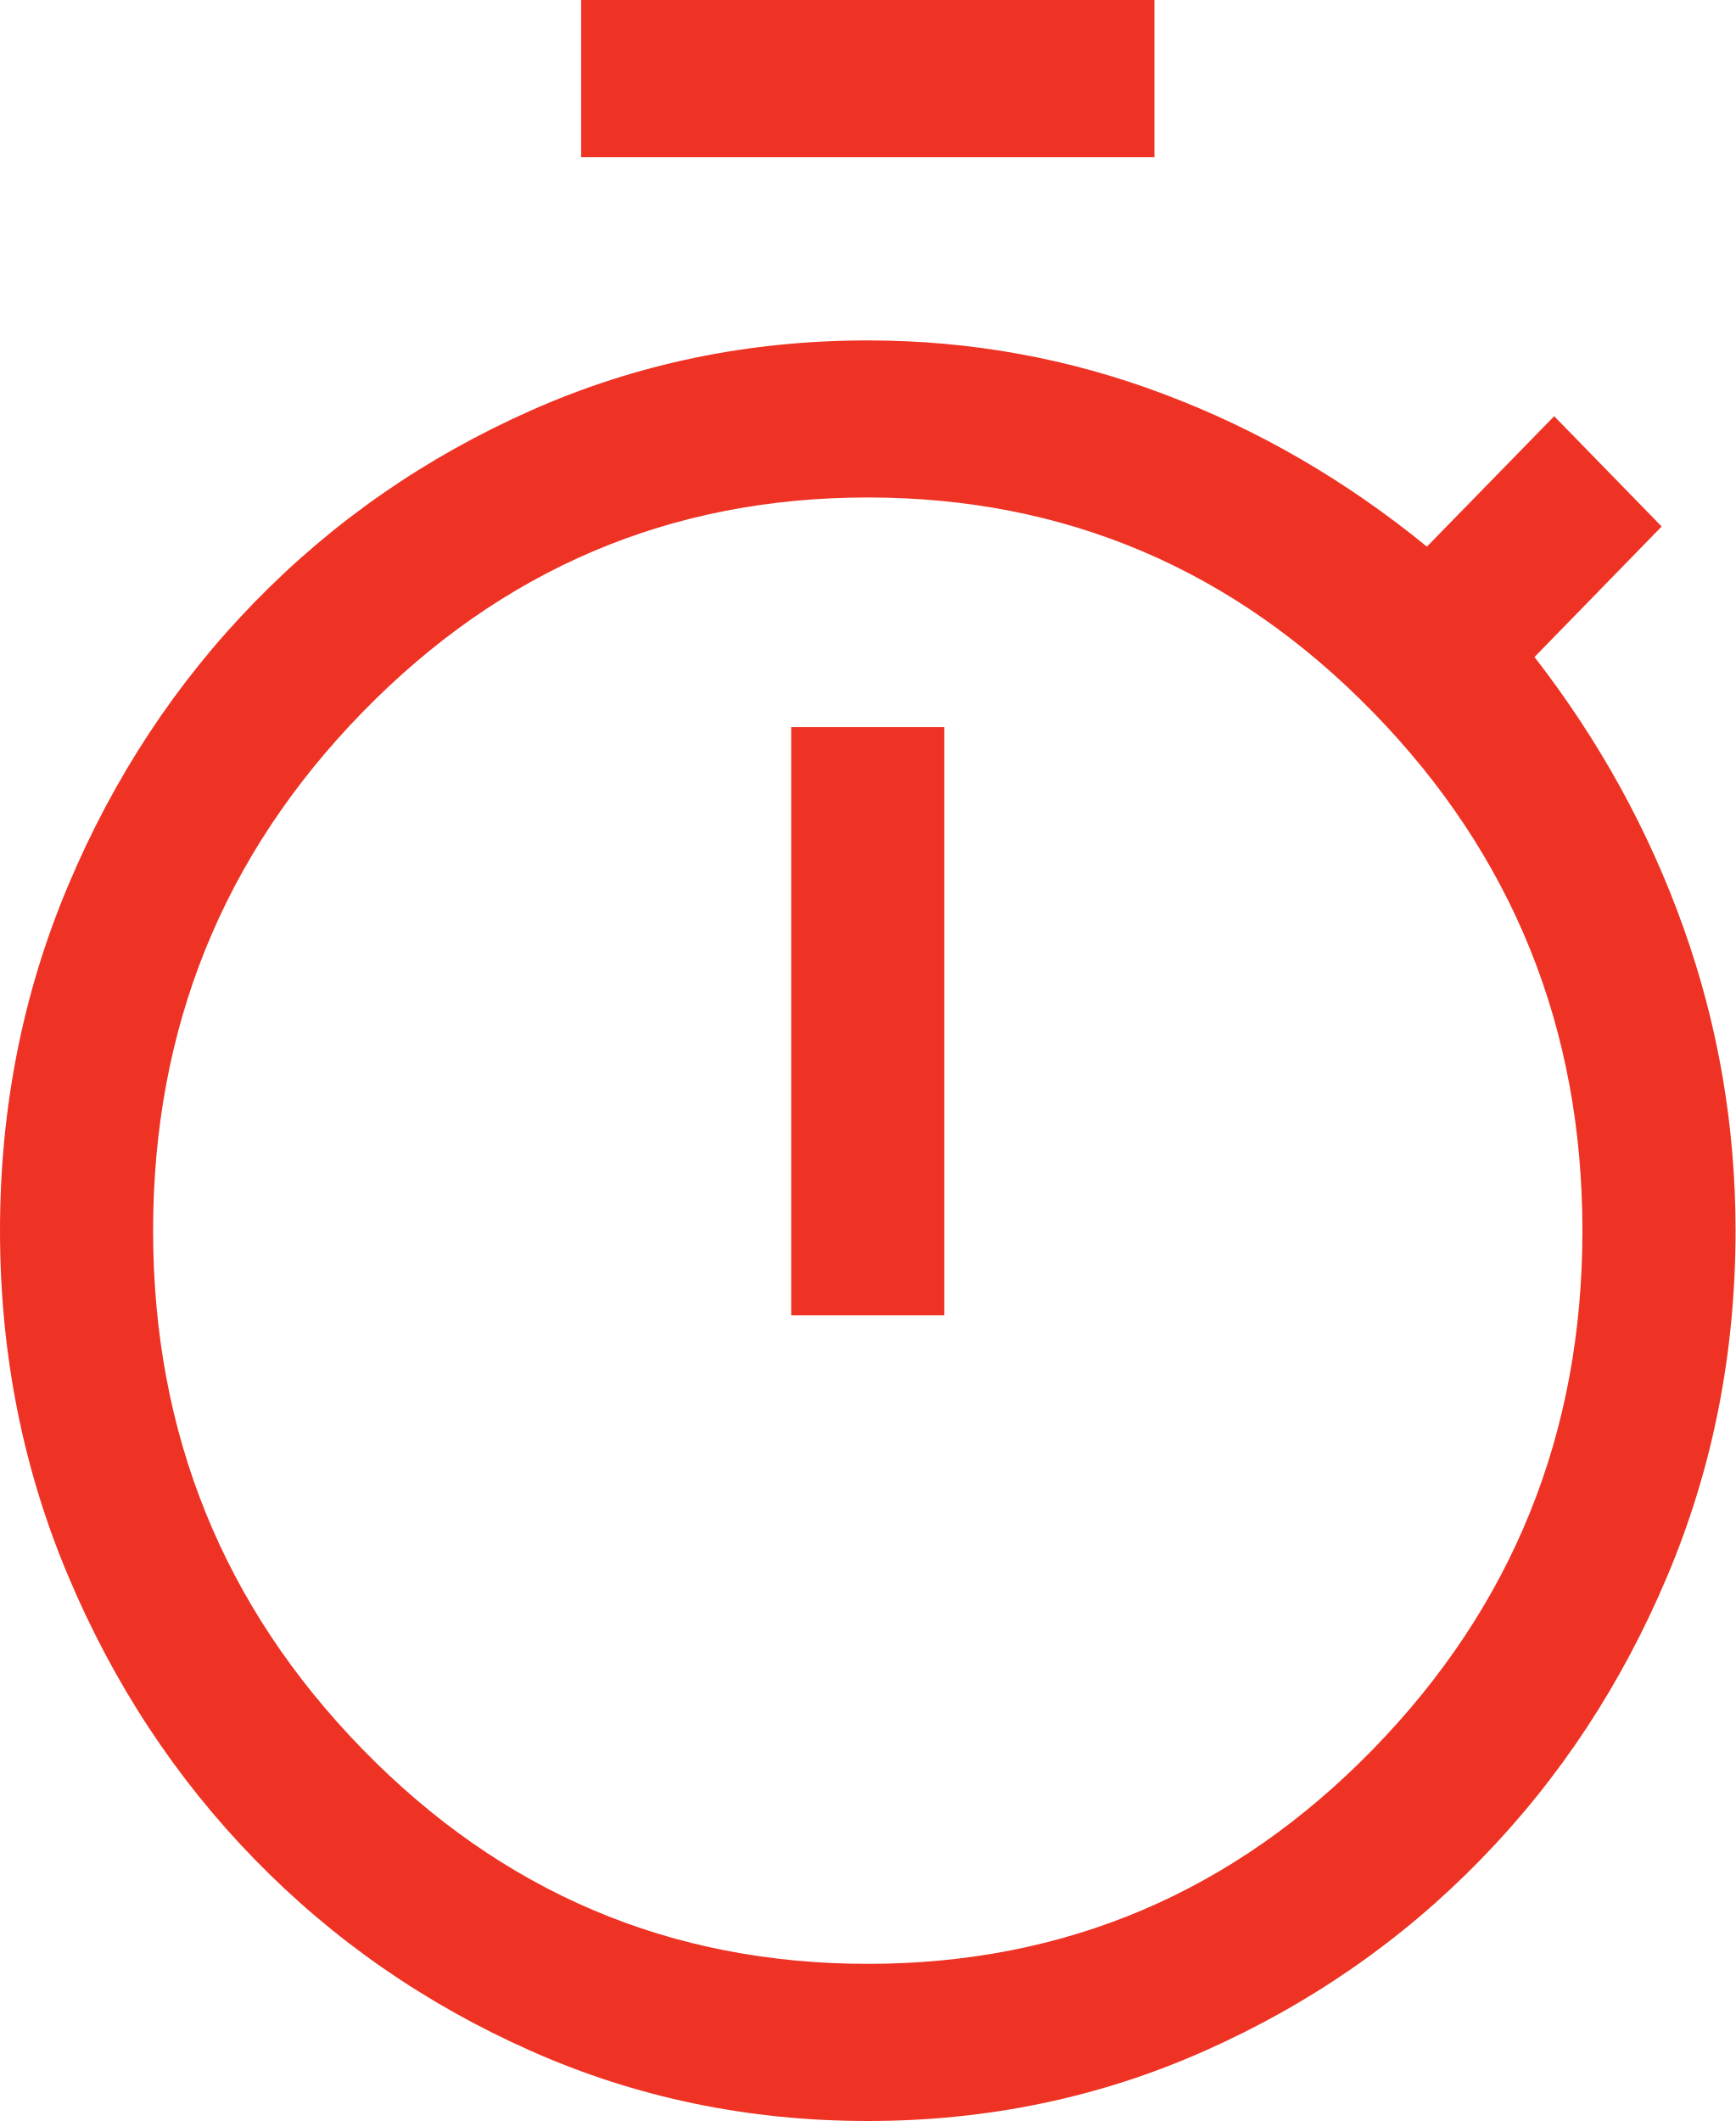
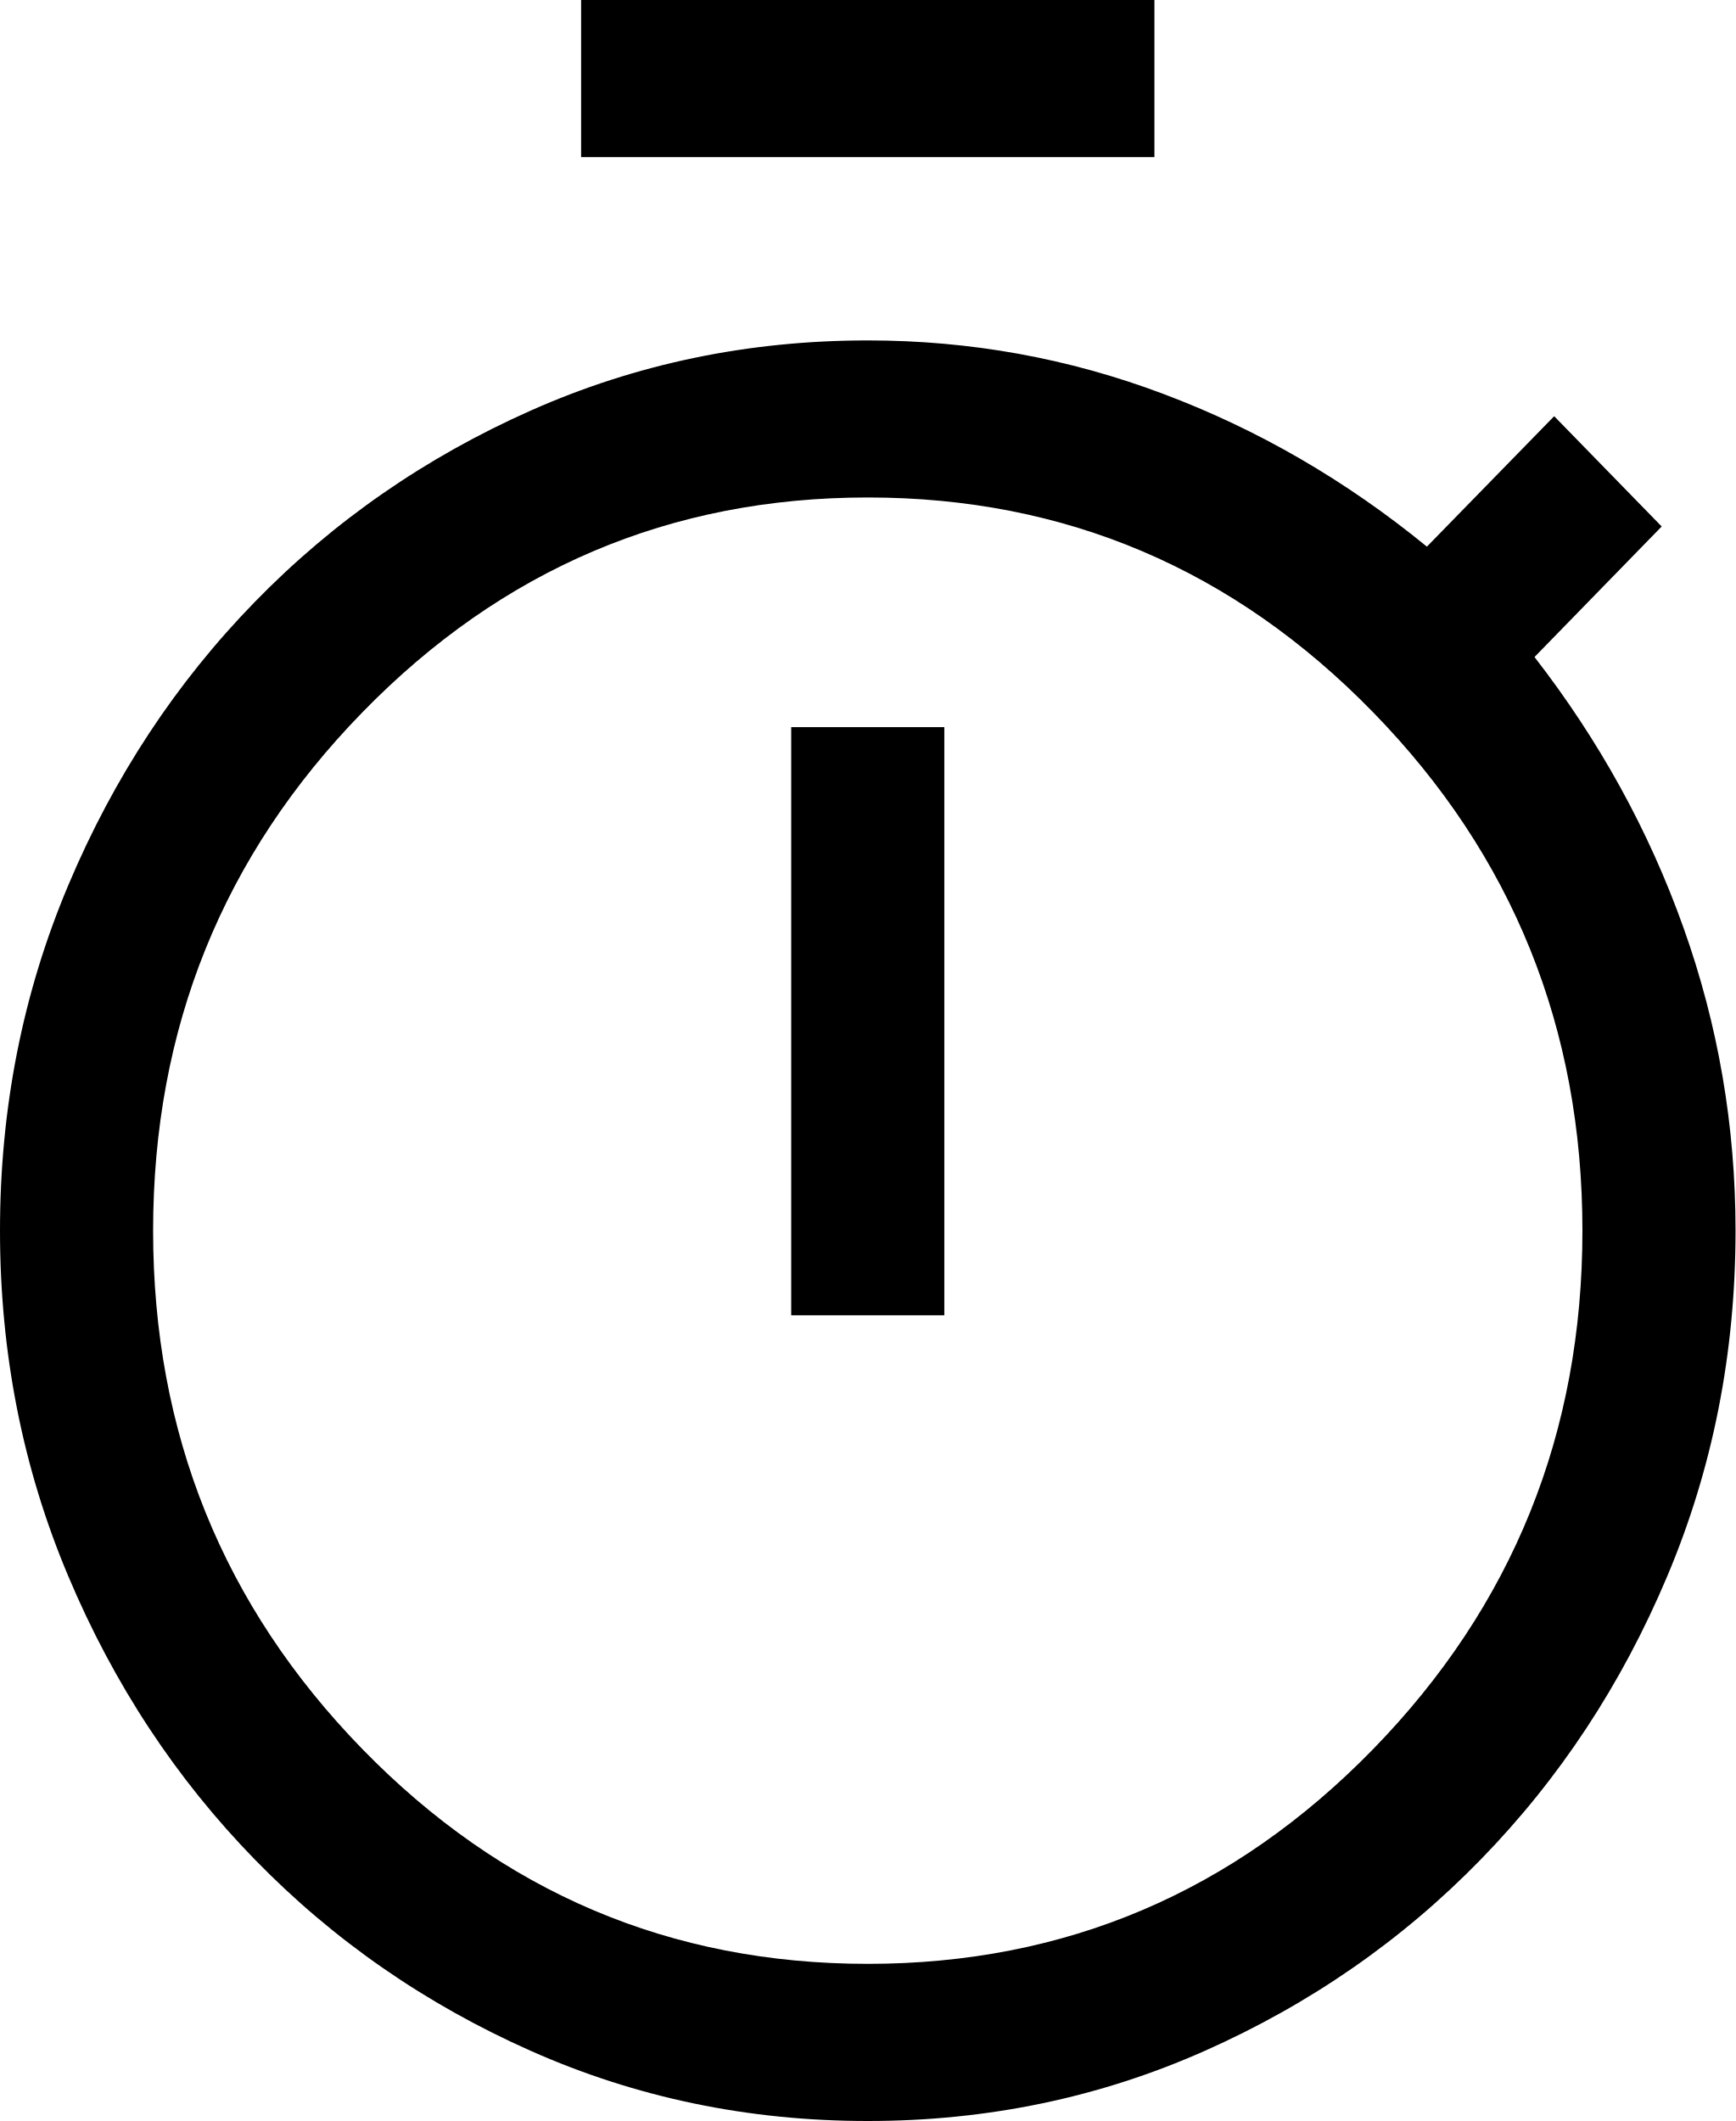
<svg xmlns="http://www.w3.org/2000/svg" width="18" height="22" viewBox="0 0 18 22" fill="none">
-   <path d="M6.027 1.63V0H11.973V1.63H6.027ZM8.206 13.643H9.794V7.542H8.206V13.643ZM9 22C7.762 22 6.597 21.758 5.506 21.273C4.414 20.788 3.46 20.127 2.643 19.288C1.826 18.45 1.181 17.471 0.709 16.351C0.236 15.231 0 14.036 0 12.765C0 11.495 0.236 10.3 0.709 9.18C1.181 8.06 1.826 7.081 2.643 6.243C3.46 5.404 4.414 4.743 5.506 4.258C6.597 3.773 7.762 3.531 9 3.531C10.06 3.531 11.081 3.715 12.063 4.085C13.046 4.454 13.957 4.982 14.799 5.67L16.119 4.317L17.234 5.461L15.915 6.815C16.585 7.679 17.101 8.614 17.46 9.622C17.82 10.63 18 11.678 18 12.765C18 14.036 17.764 15.231 17.291 16.351C16.819 17.471 16.174 18.45 15.357 19.288C14.54 20.127 13.586 20.788 12.494 21.273C11.403 21.758 10.238 22 9 22ZM9 20.37C11.047 20.37 12.794 19.628 14.241 18.143C15.688 16.658 16.412 14.866 16.412 12.765C16.412 10.665 15.688 8.872 14.241 7.388C12.794 5.903 11.047 5.16 9 5.16C6.953 5.16 5.206 5.903 3.759 7.388C2.312 8.872 1.588 10.665 1.588 12.765C1.588 14.866 2.312 16.658 3.759 18.143C5.206 19.628 6.953 20.37 9 20.37Z" fill="#EE3324" />
+   <path d="M6.027 1.63V0H11.973V1.63H6.027ZM8.206 13.643H9.794V7.542H8.206V13.643ZM9 22C7.762 22 6.597 21.758 5.506 21.273C4.414 20.788 3.46 20.127 2.643 19.288C1.826 18.45 1.181 17.471 0.709 16.351C0.236 15.231 0 14.036 0 12.765C0 11.495 0.236 10.3 0.709 9.18C1.181 8.06 1.826 7.081 2.643 6.243C3.46 5.404 4.414 4.743 5.506 4.258C6.597 3.773 7.762 3.531 9 3.531C10.06 3.531 11.081 3.715 12.063 4.085C13.046 4.454 13.957 4.982 14.799 5.67L16.119 4.317L17.234 5.461L15.915 6.815C16.585 7.679 17.101 8.614 17.46 9.622C17.82 10.63 18 11.678 18 12.765C18 14.036 17.764 15.231 17.291 16.351C16.819 17.471 16.174 18.45 15.357 19.288C14.54 20.127 13.586 20.788 12.494 21.273C11.403 21.758 10.238 22 9 22ZM9 20.37C11.047 20.37 12.794 19.628 14.241 18.143C15.688 16.658 16.412 14.866 16.412 12.765C16.412 10.665 15.688 8.872 14.241 7.388C12.794 5.903 11.047 5.16 9 5.16C6.953 5.16 5.206 5.903 3.759 7.388C2.312 8.872 1.588 10.665 1.588 12.765C1.588 14.866 2.312 16.658 3.759 18.143C5.206 19.628 6.953 20.37 9 20.37Z" fill="currentColor" />
</svg>
